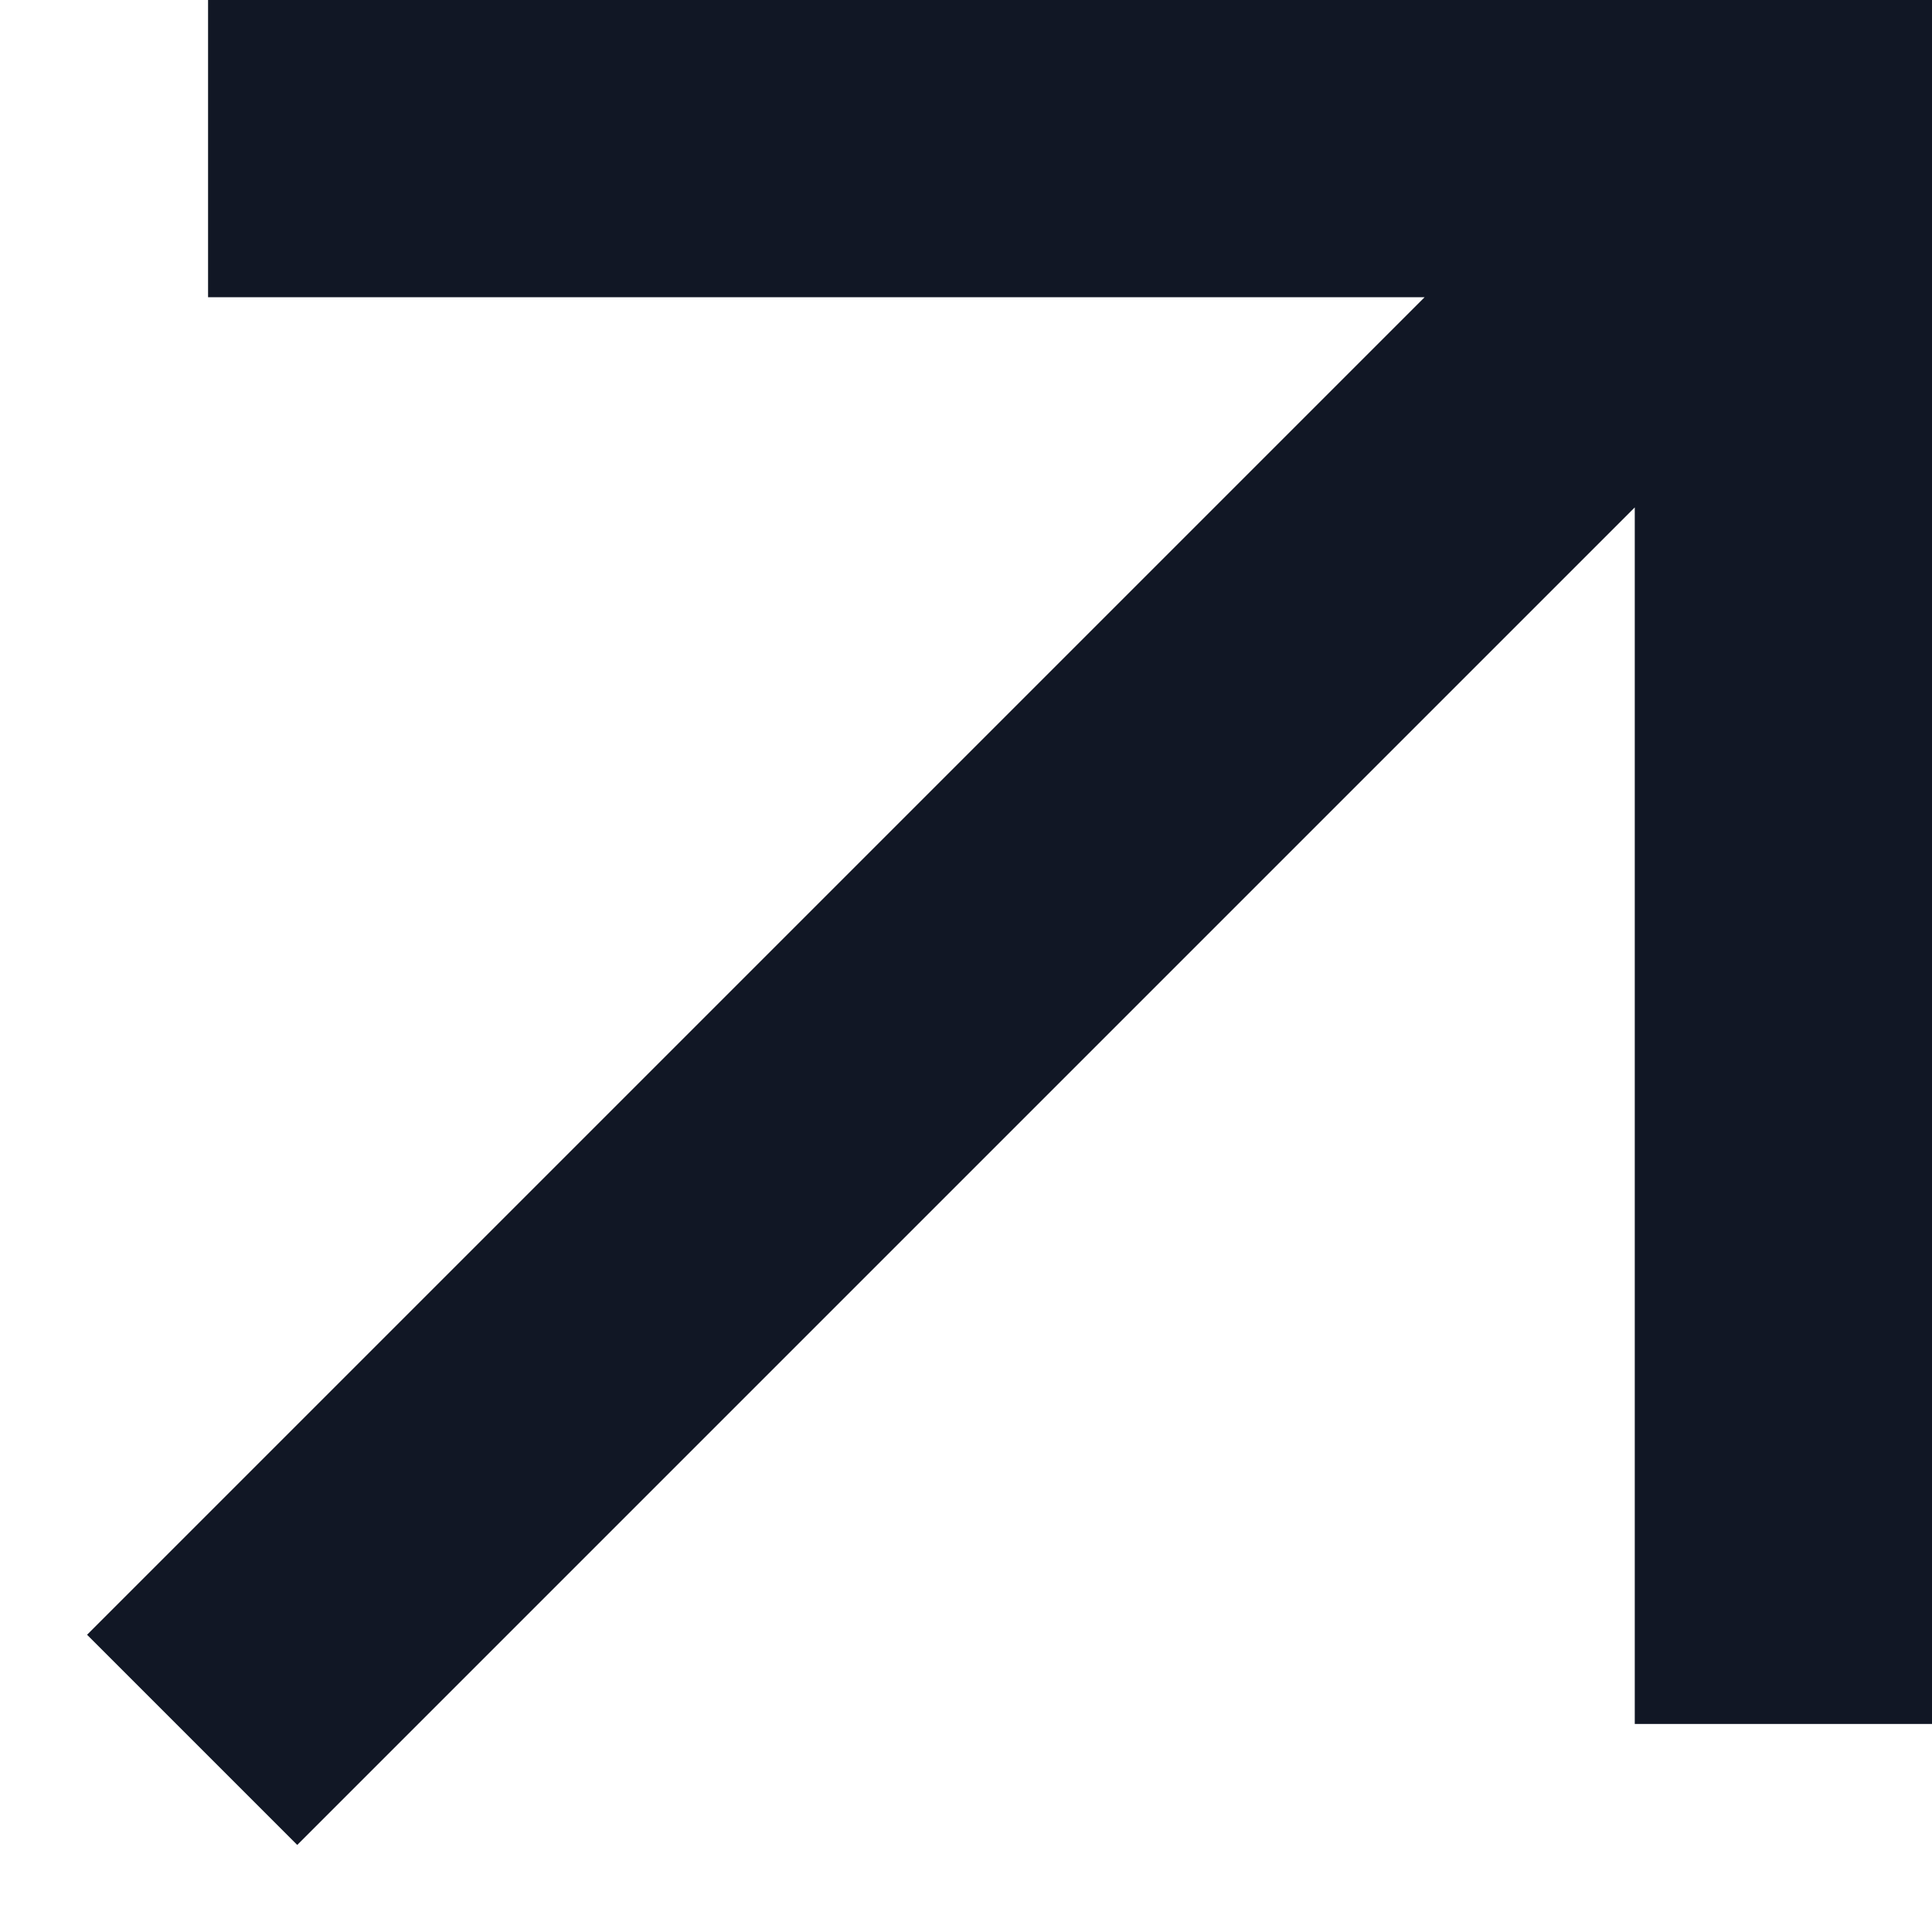
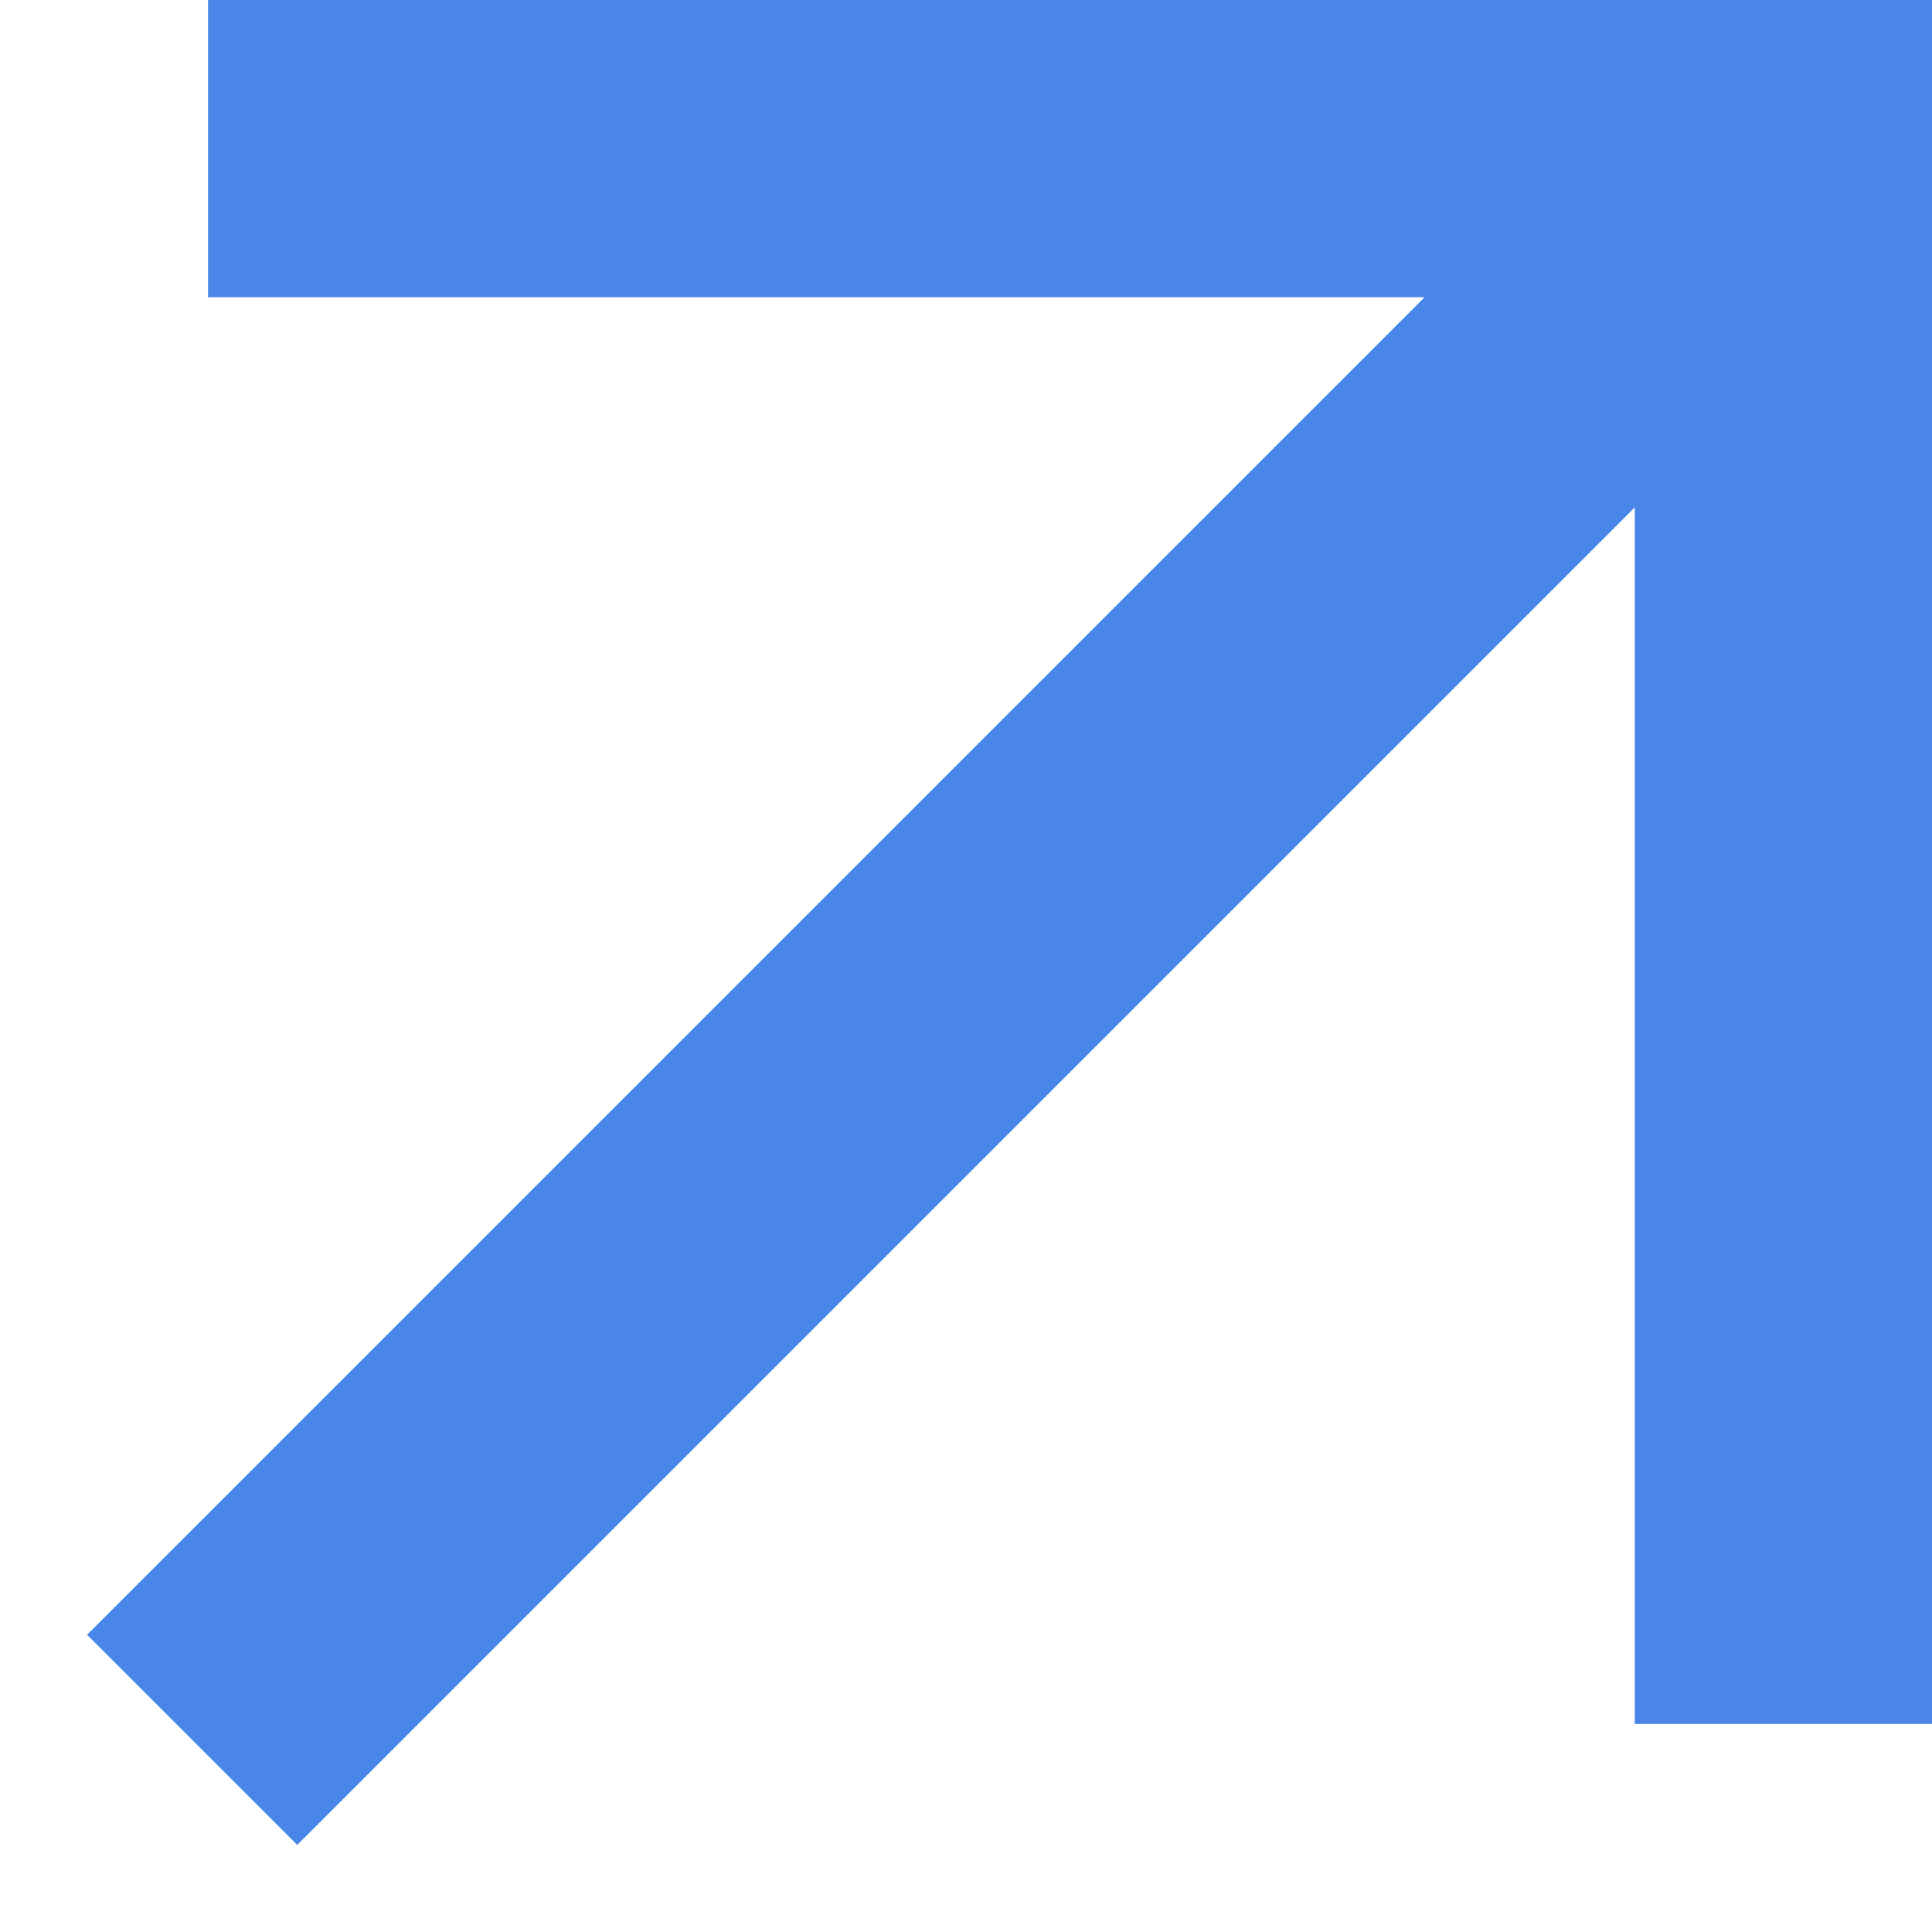
<svg xmlns="http://www.w3.org/2000/svg" width="13" height="13" viewBox="0 0 13 13" fill="none">
-   <path d="M2 11L12 1M12 1V10.6M12 1H2.4" stroke="#111725" stroke-width="2" stroke-linecap="square" stroke-linejoin="round" />
+   <path d="M2 11L12 1M12 1V10.6M12 1H2.4" stroke="#4a86e8" stroke-width="2" stroke-linecap="square" stroke-linejoin="round" />
</svg>
